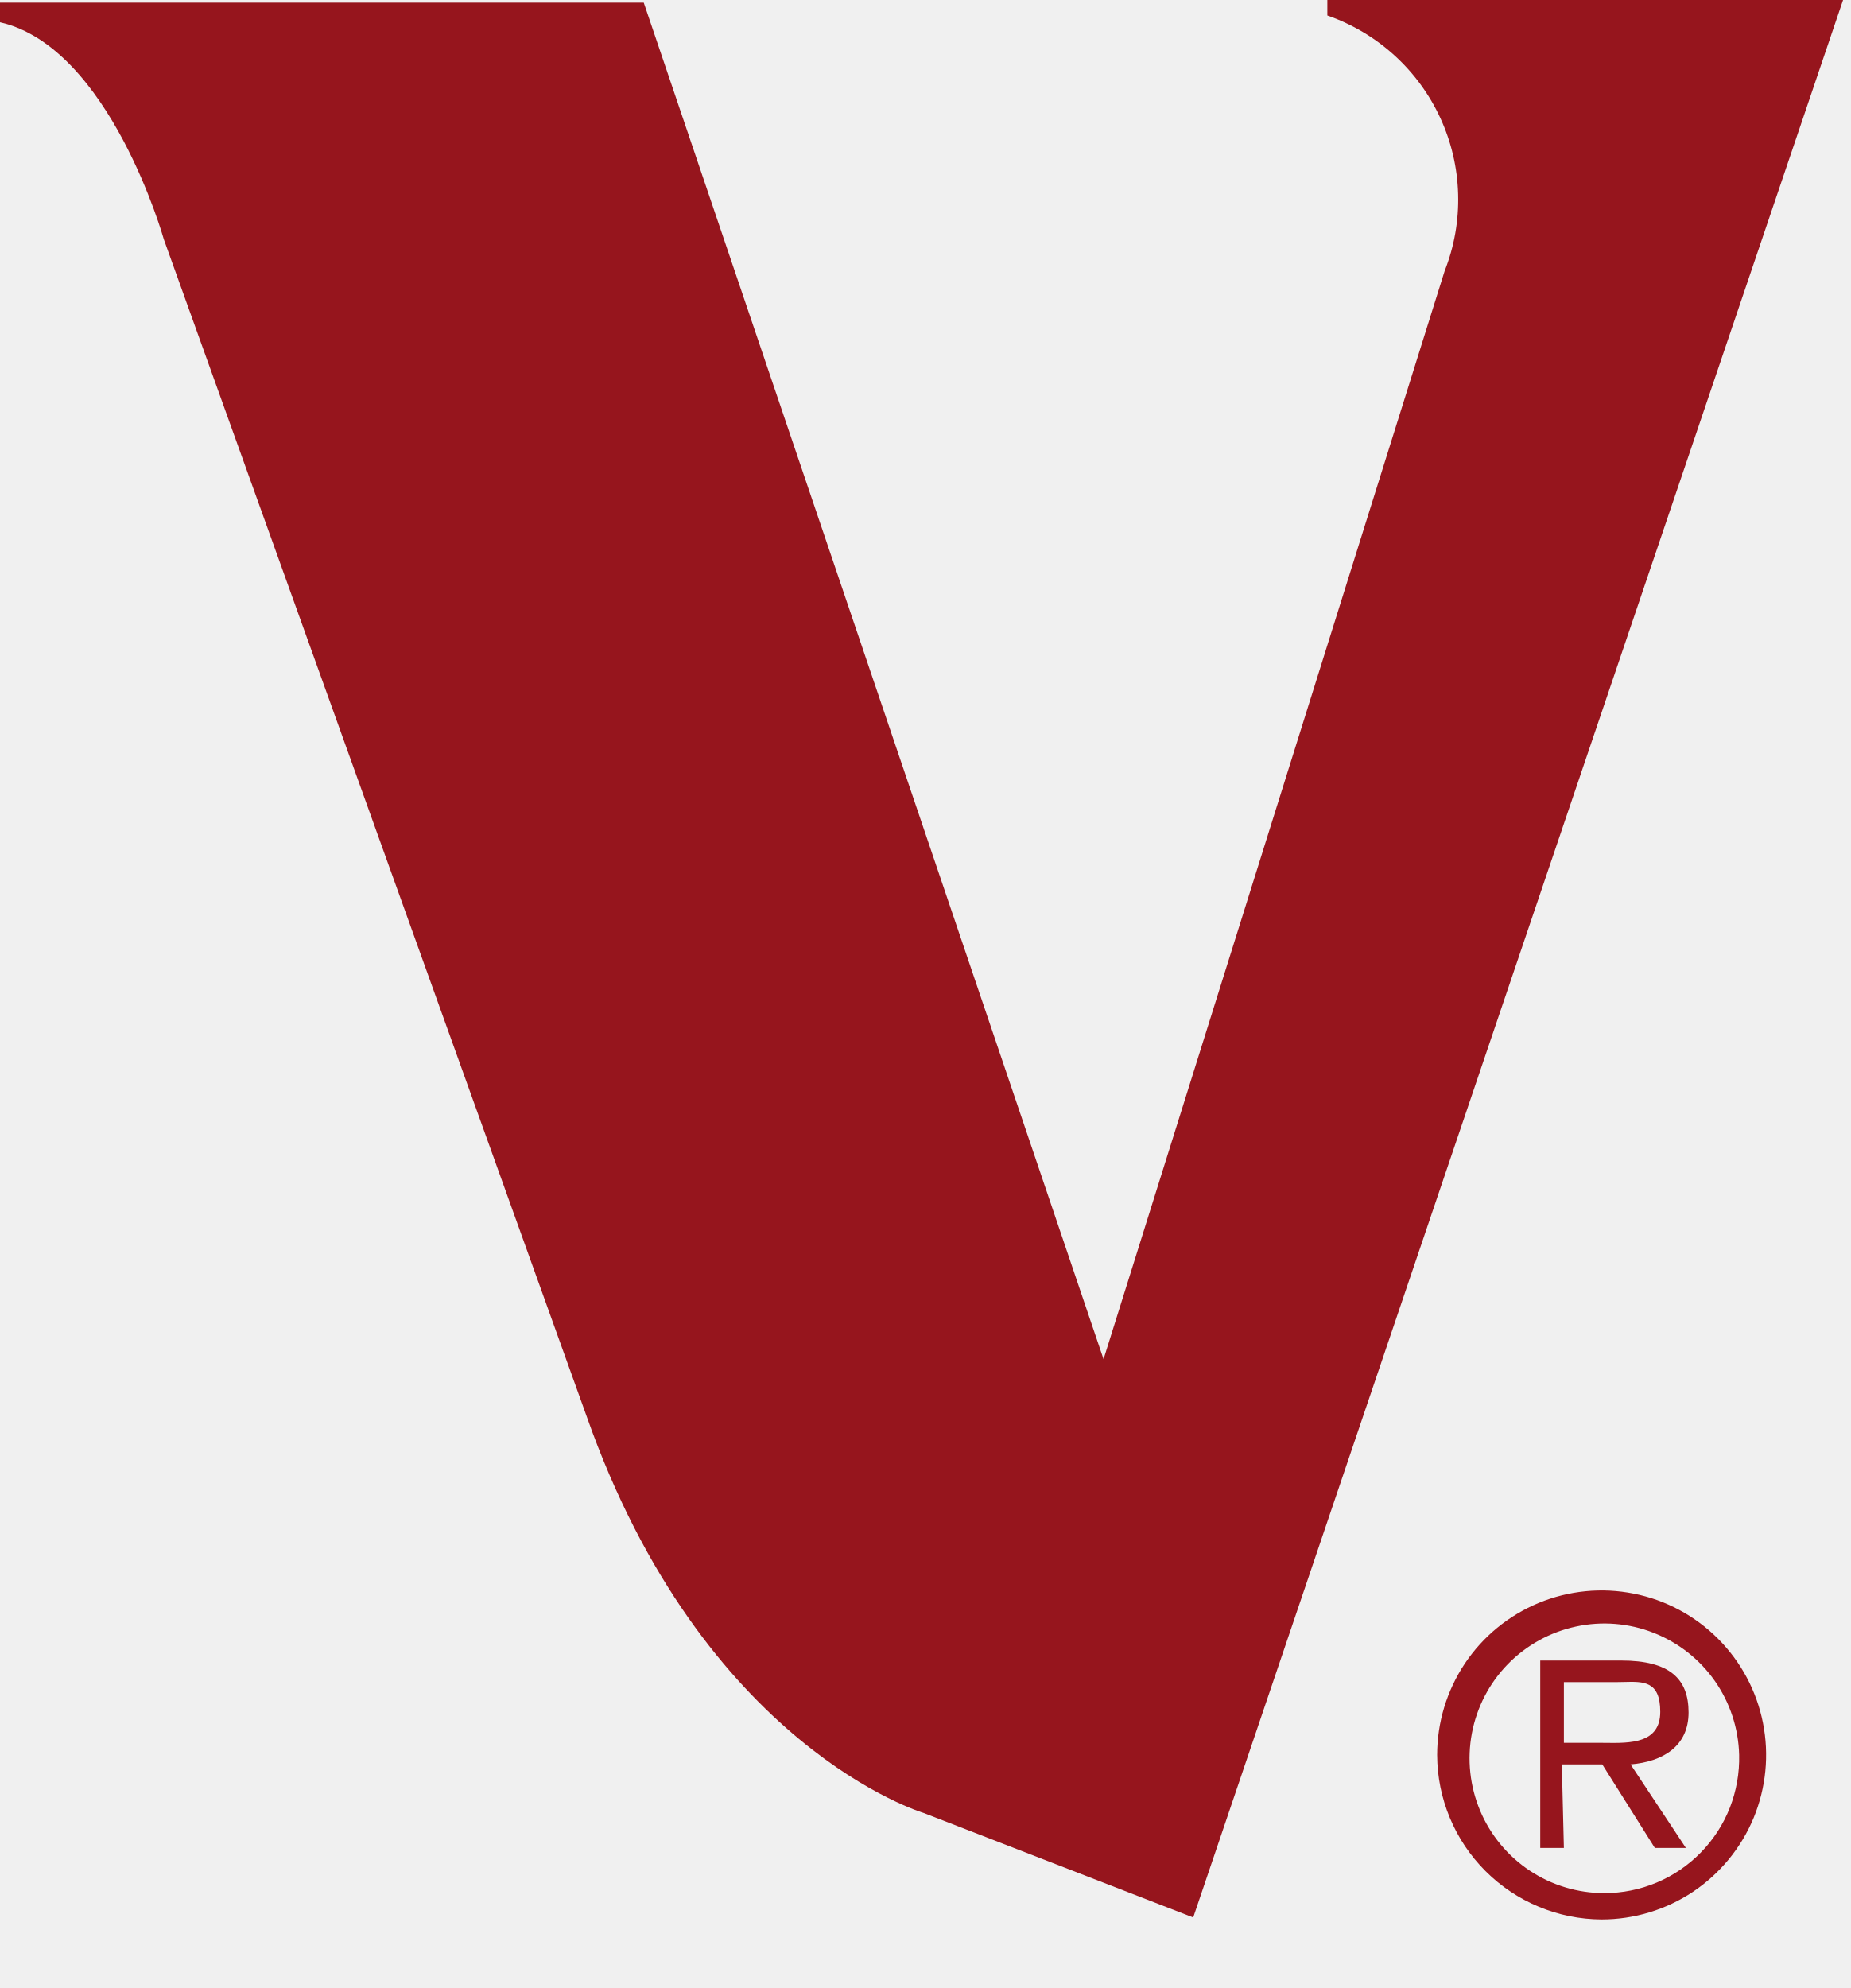
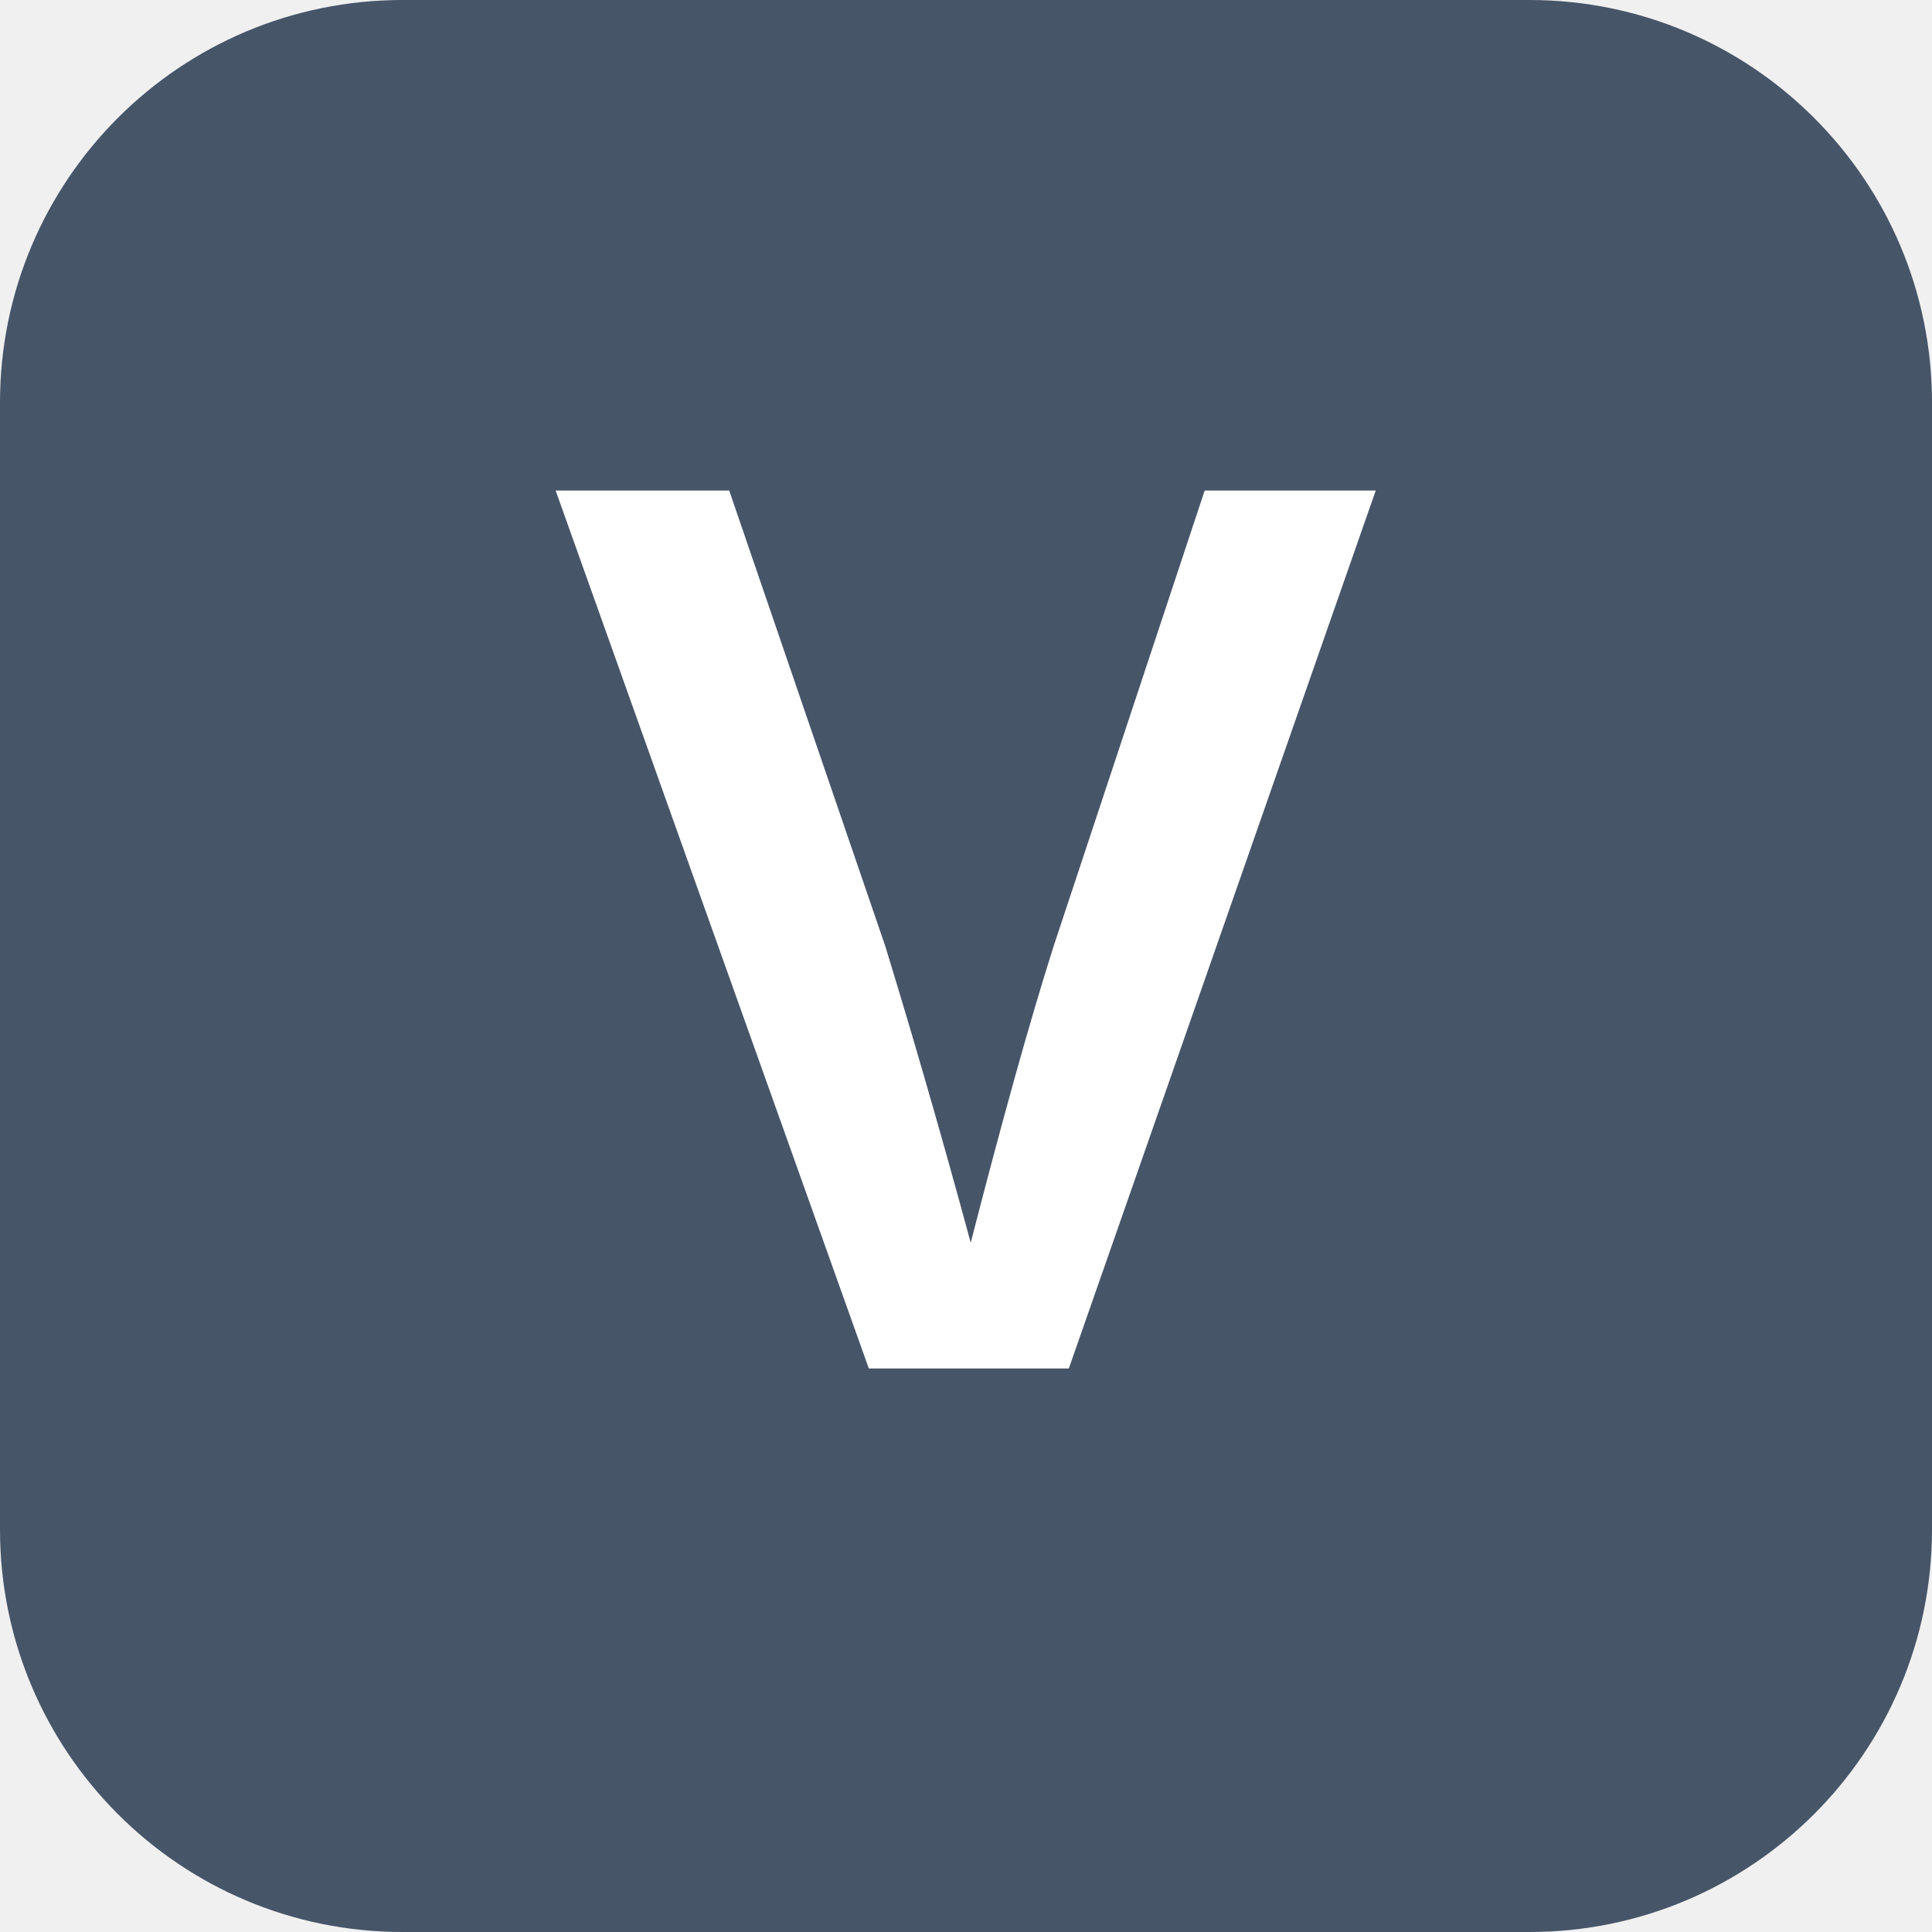
- <svg xmlns="http://www.w3.org/2000/svg" width="1.5rem" height="1.5rem" viewBox="0 0 27 29" fill="none" data-testid="VanguardV-logo">
-   <path d="M19.365 0.226V0H26.889L17.408 27.971L13.474 26.446C13.474 26.446 10.258 25.492 8.556 20.653L2.39 3.491C2.39 3.491 1.603 0.688 0 0.325V0.039H9.392L16.1 19.827L21.076 3.954C21.217 3.597 21.284 3.216 21.273 2.833C21.263 2.45 21.175 2.073 21.015 1.725C20.855 1.377 20.627 1.065 20.343 0.807C20.06 0.55 19.727 0.352 19.365 0.226Z" fill="#96151d" />
-   <path fill-rule="evenodd" clip-rule="evenodd" d="M22.471 26.957H22.816L22.786 25.738H23.376L24.143 26.957H24.596L23.789 25.738C24.262 25.699 24.635 25.472 24.635 24.981C24.635 24.489 24.36 24.223 23.652 24.223H22.471V26.957ZM23.416 25.424C23.379 25.424 23.343 25.423 23.308 25.423H22.816V24.538H23.573C23.613 24.538 23.653 24.537 23.692 24.536C23.978 24.528 24.222 24.521 24.222 24.971C24.222 25.435 23.784 25.429 23.416 25.424Z" fill="#96151d" />
-   <path fill-rule="evenodd" clip-rule="evenodd" d="M21.371 24.267C21.108 24.662 20.967 25.126 20.967 25.6C20.969 26.236 21.223 26.845 21.672 27.294C22.122 27.744 22.731 27.997 23.366 28C23.841 28 24.305 27.859 24.7 27.596C25.094 27.332 25.402 26.957 25.584 26.519C25.765 26.08 25.813 25.598 25.72 25.132C25.628 24.667 25.399 24.239 25.063 23.903C24.728 23.568 24.3 23.339 23.835 23.247C23.369 23.154 22.887 23.202 22.448 23.383C22.01 23.565 21.635 23.872 21.371 24.267ZM25.018 24.521C25.24 24.838 25.363 25.213 25.373 25.6C25.379 25.863 25.333 26.124 25.238 26.368C25.142 26.613 24.998 26.835 24.814 27.023C24.631 27.211 24.412 27.36 24.17 27.462C23.928 27.564 23.668 27.616 23.406 27.616C23.019 27.616 22.641 27.502 22.318 27.288C21.996 27.074 21.744 26.77 21.594 26.413C21.444 26.056 21.402 25.664 21.474 25.283C21.546 24.903 21.728 24.553 21.998 24.276C22.269 23.999 22.615 23.808 22.993 23.727C23.371 23.645 23.765 23.677 24.125 23.819C24.485 23.96 24.796 24.204 25.018 24.521Z" fill="#96151d" />
+ <svg xmlns="http://www.w3.org/2000/svg" width="24" height="24" viewBox="0 0 24 24">
+   <rect width="24" height="24" rx="5" fill="#475569" />
+   <text x="12" y="17" text-anchor="middle" font-family="system-ui, -apple-system, Segoe UI, sans-serif" font-size="15" font-weight="600" fill="#ffffff">V</text>
</svg>
